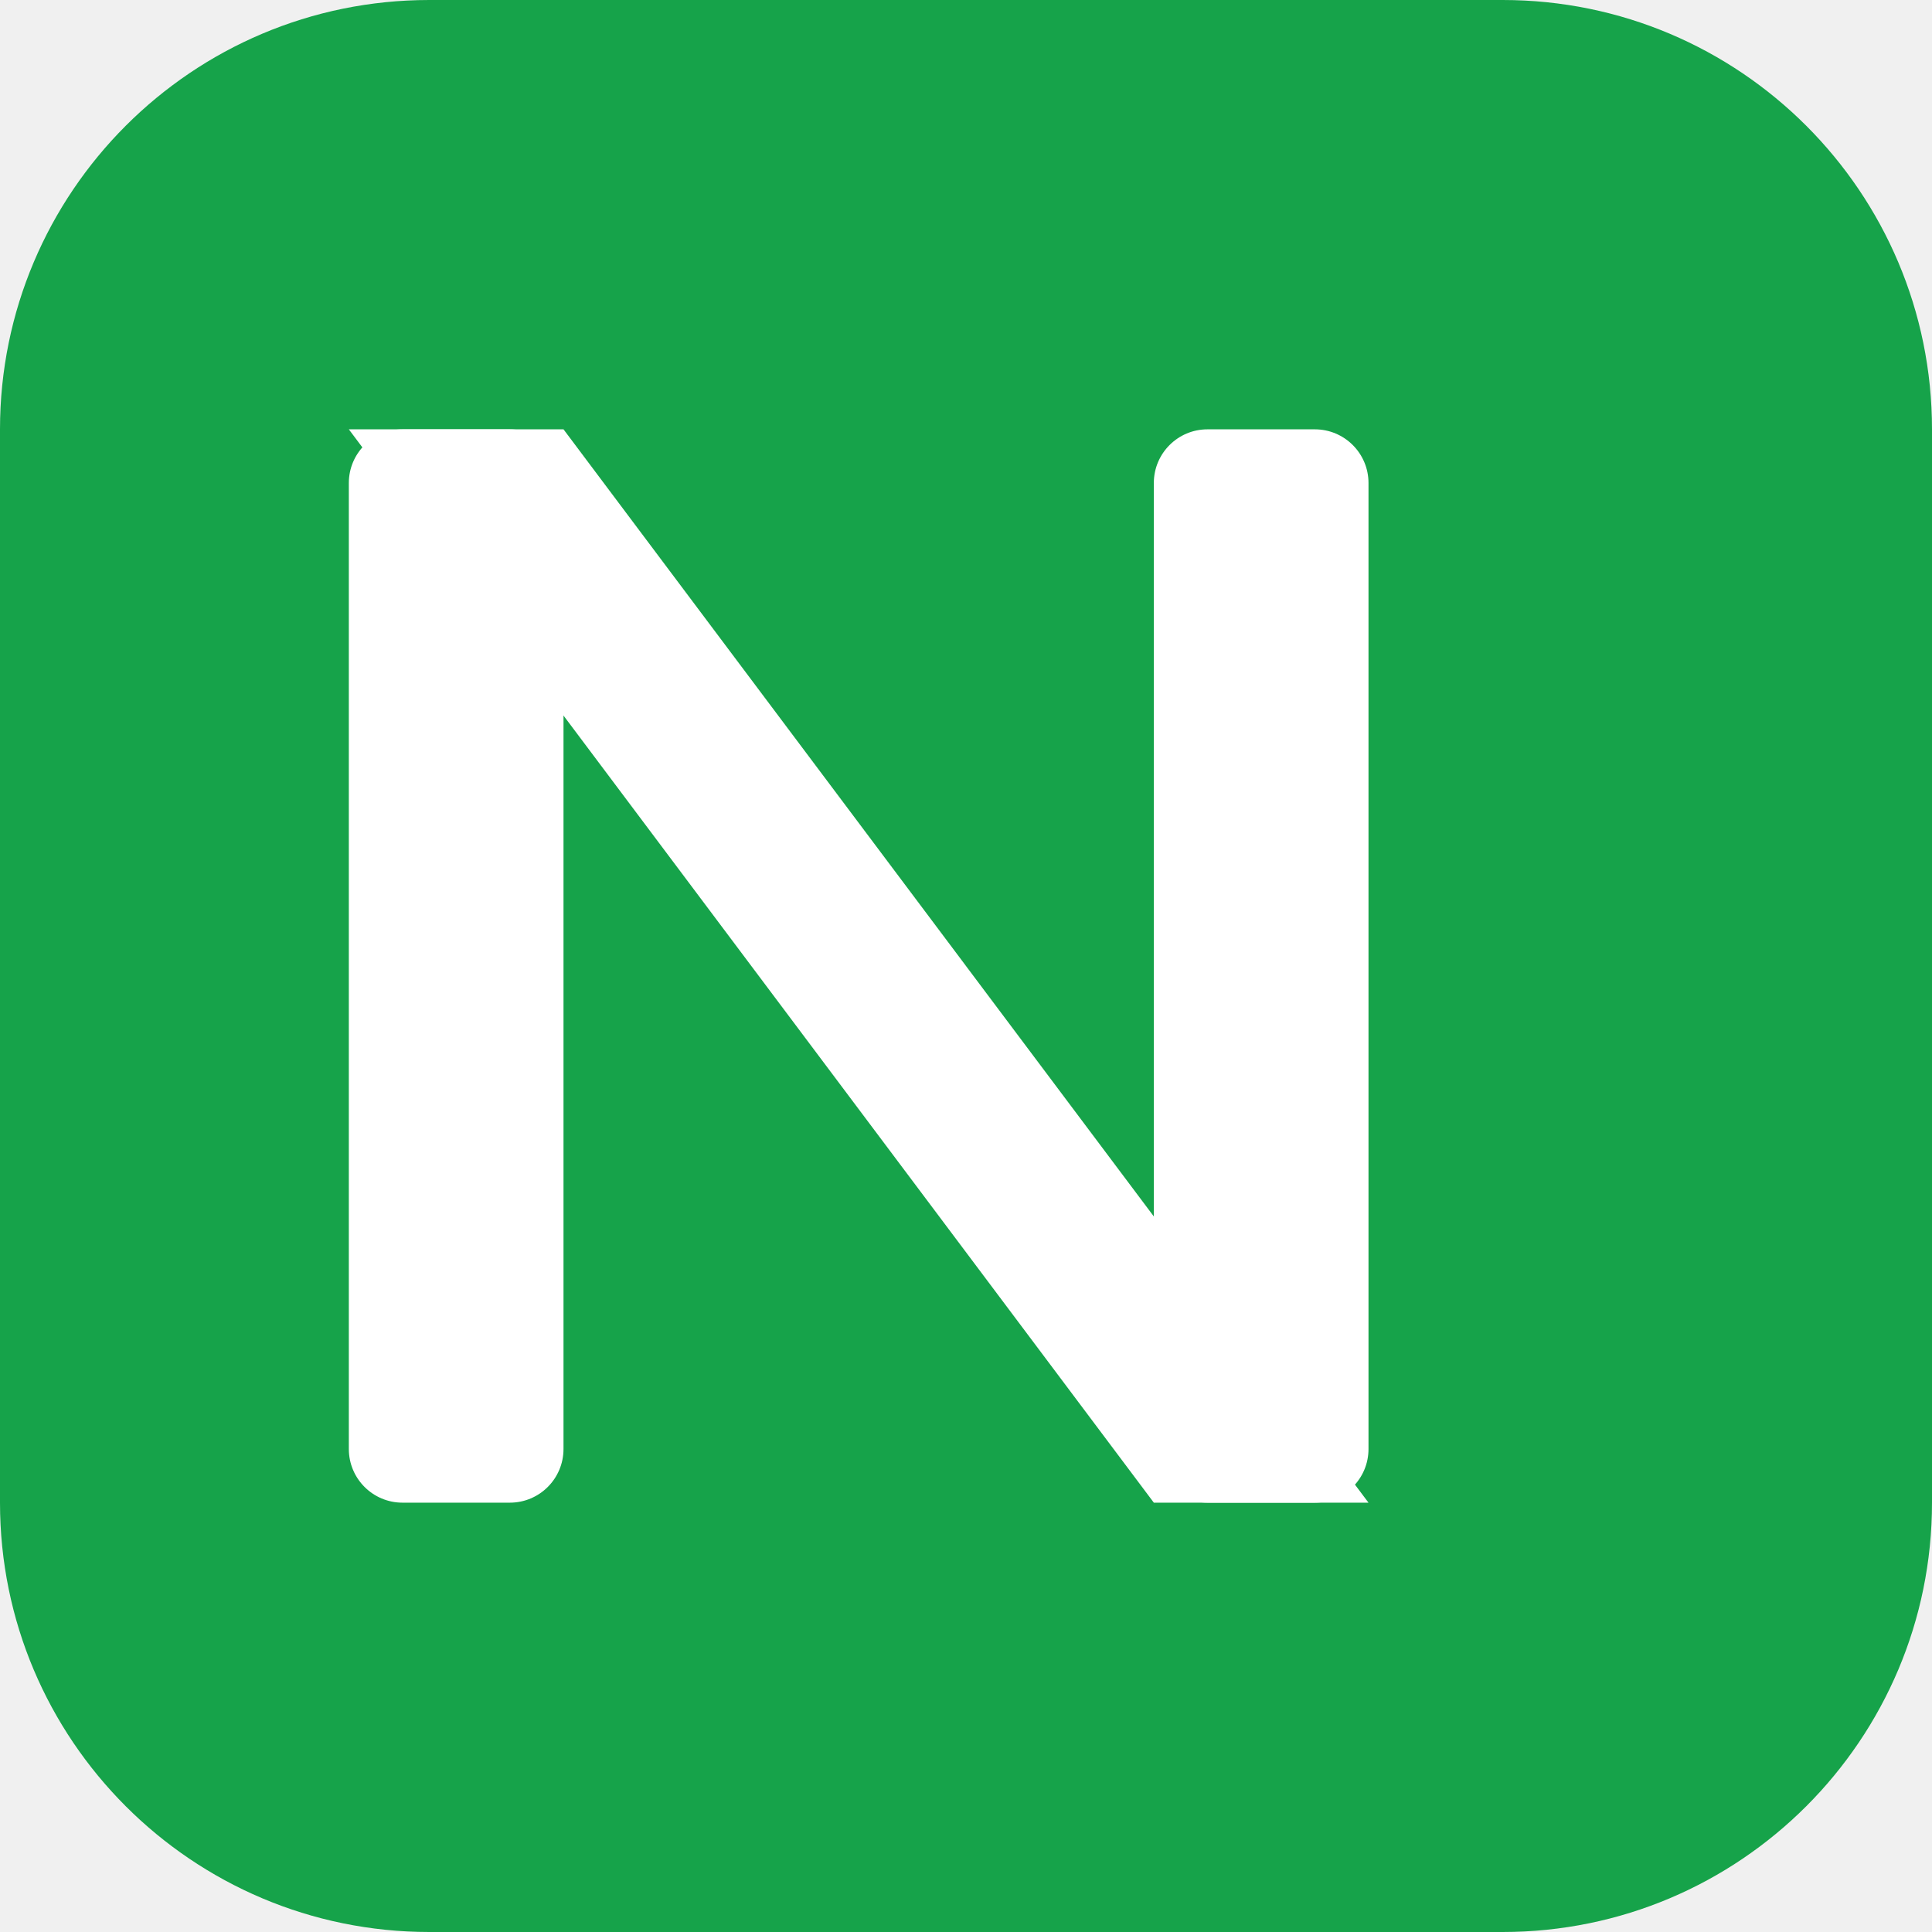
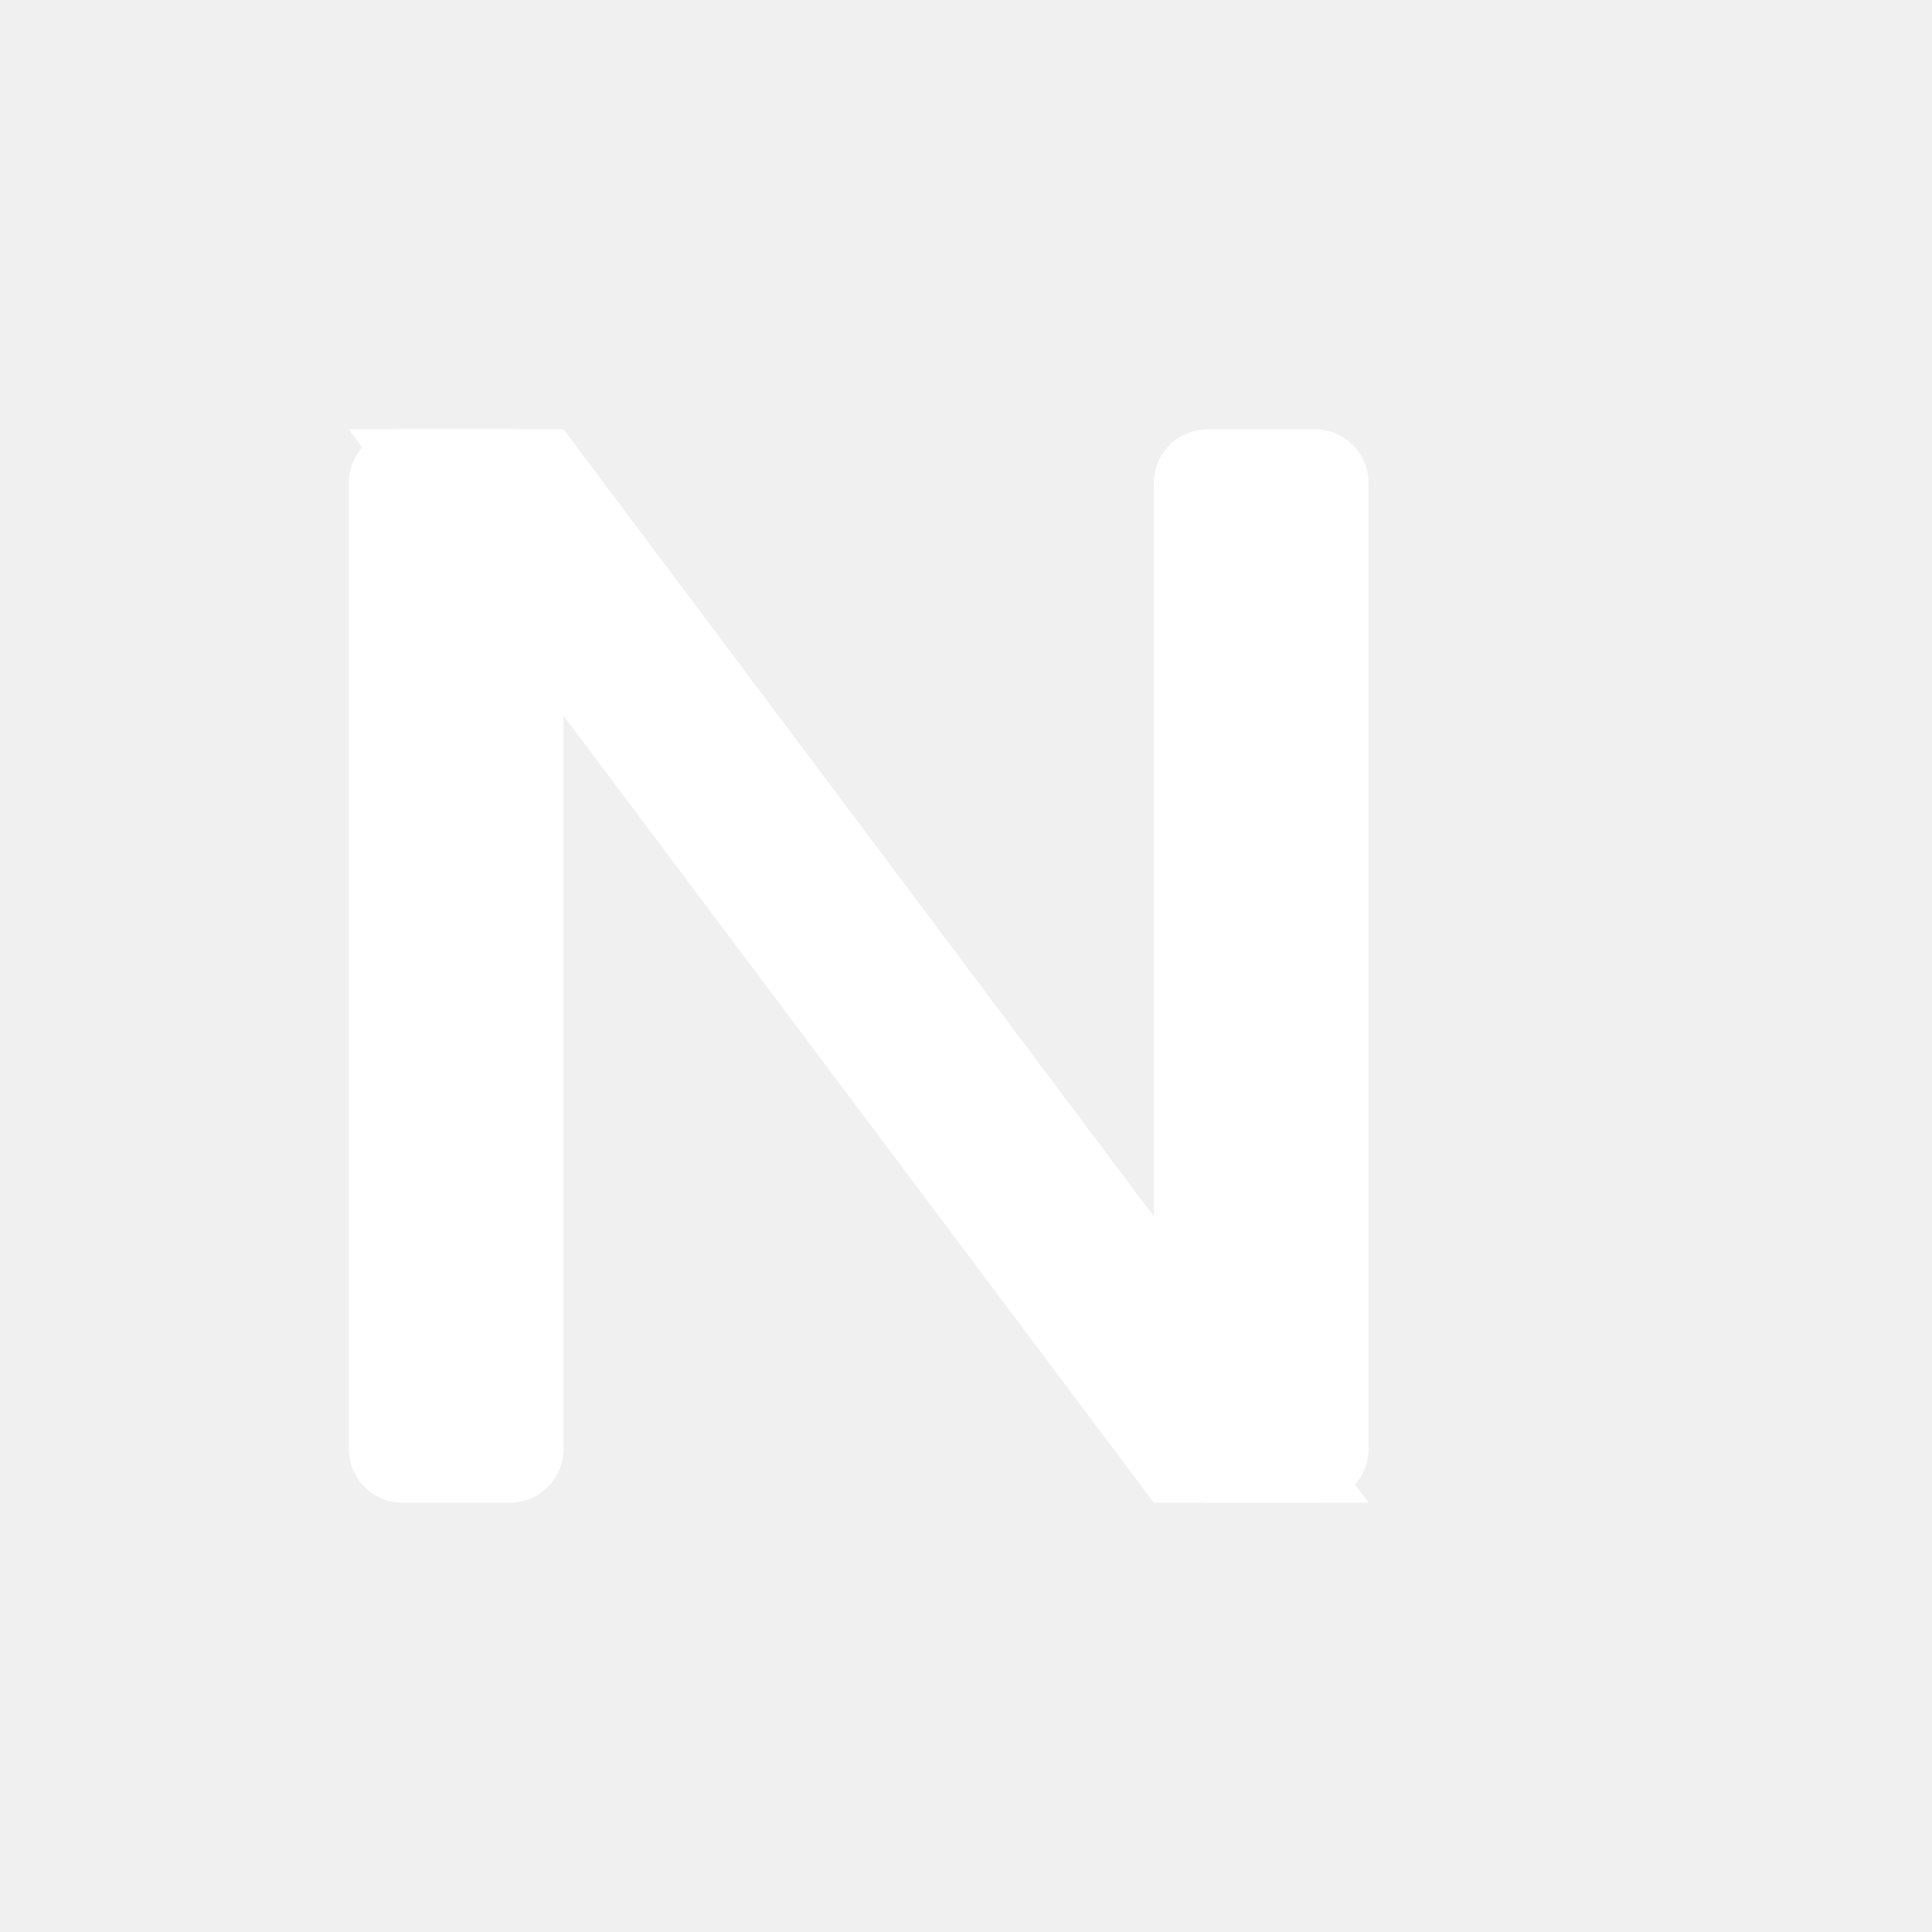
<svg xmlns="http://www.w3.org/2000/svg" width="72" height="72" viewBox="0 0 72 72" role="img" aria-label="Njimbong notification">
-   <rect width="72" height="72" rx="16" fill="#16A34A" />
  <rect x="13" y="16" width="8" height="40" rx="2" fill="white" />
  <polygon points="13,16 21,16 51,56 43,56" fill="white" />
  <rect x="43" y="16" width="8" height="40" rx="2" fill="white" />
</svg>
